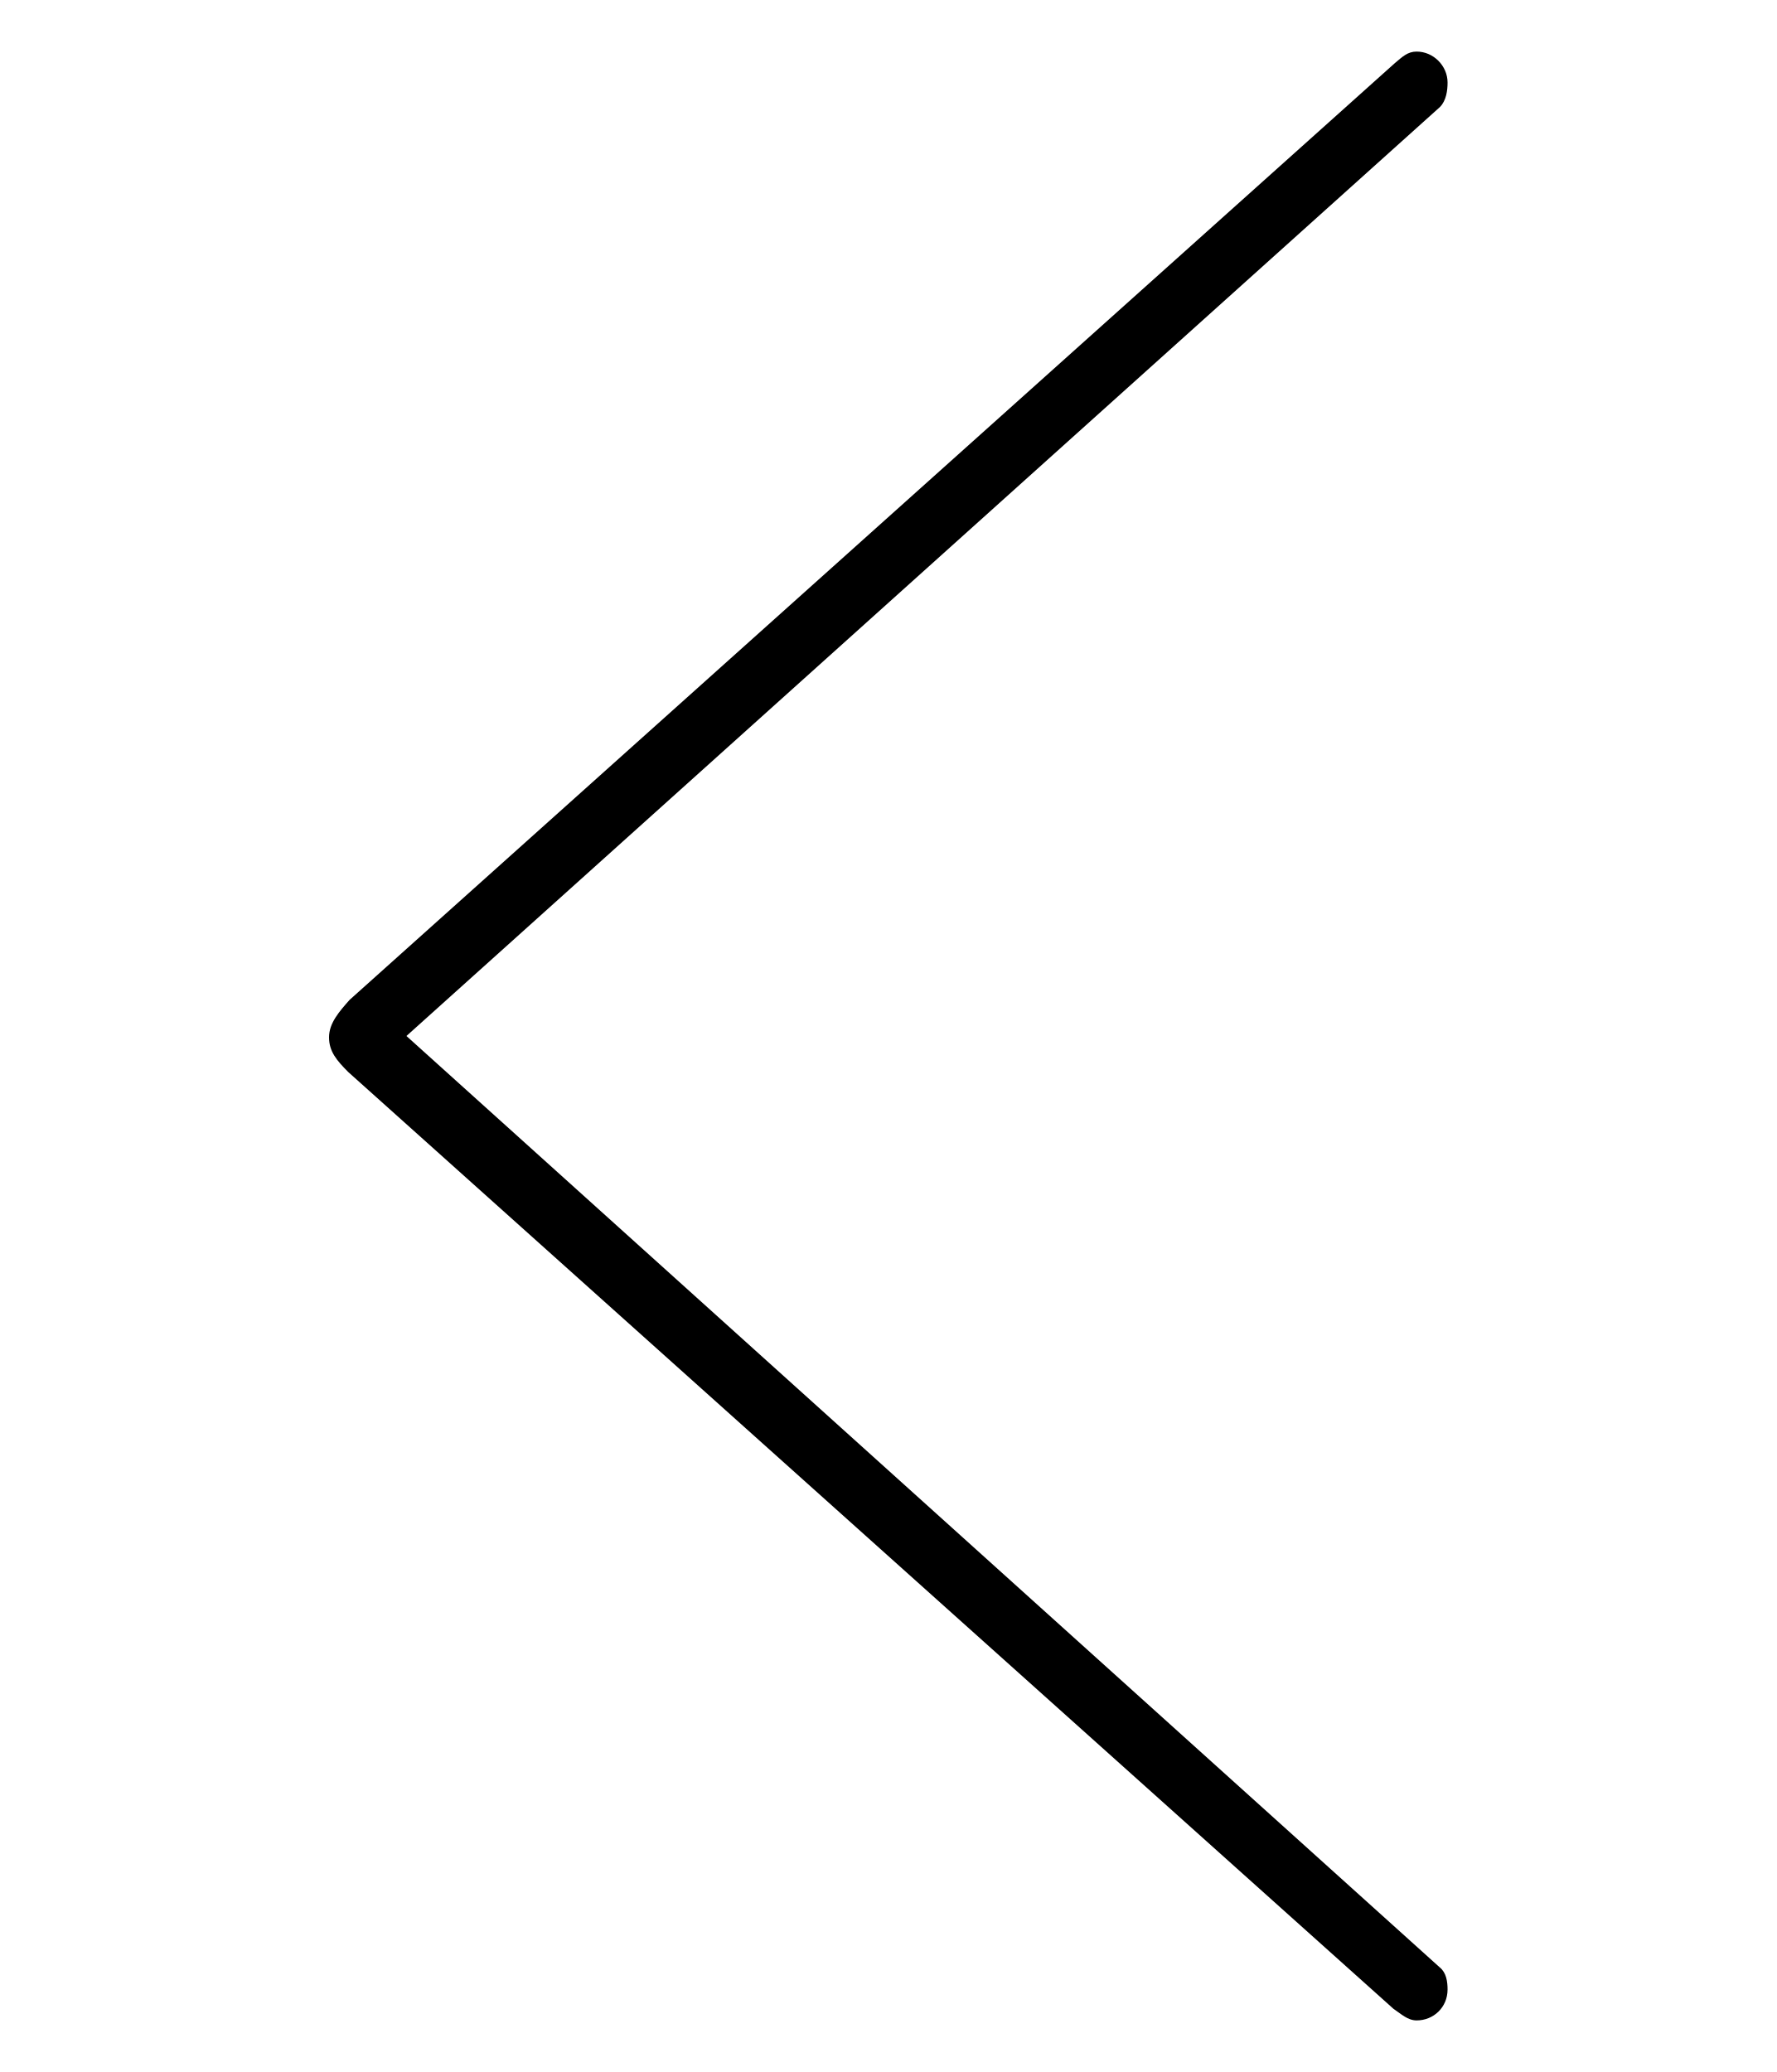
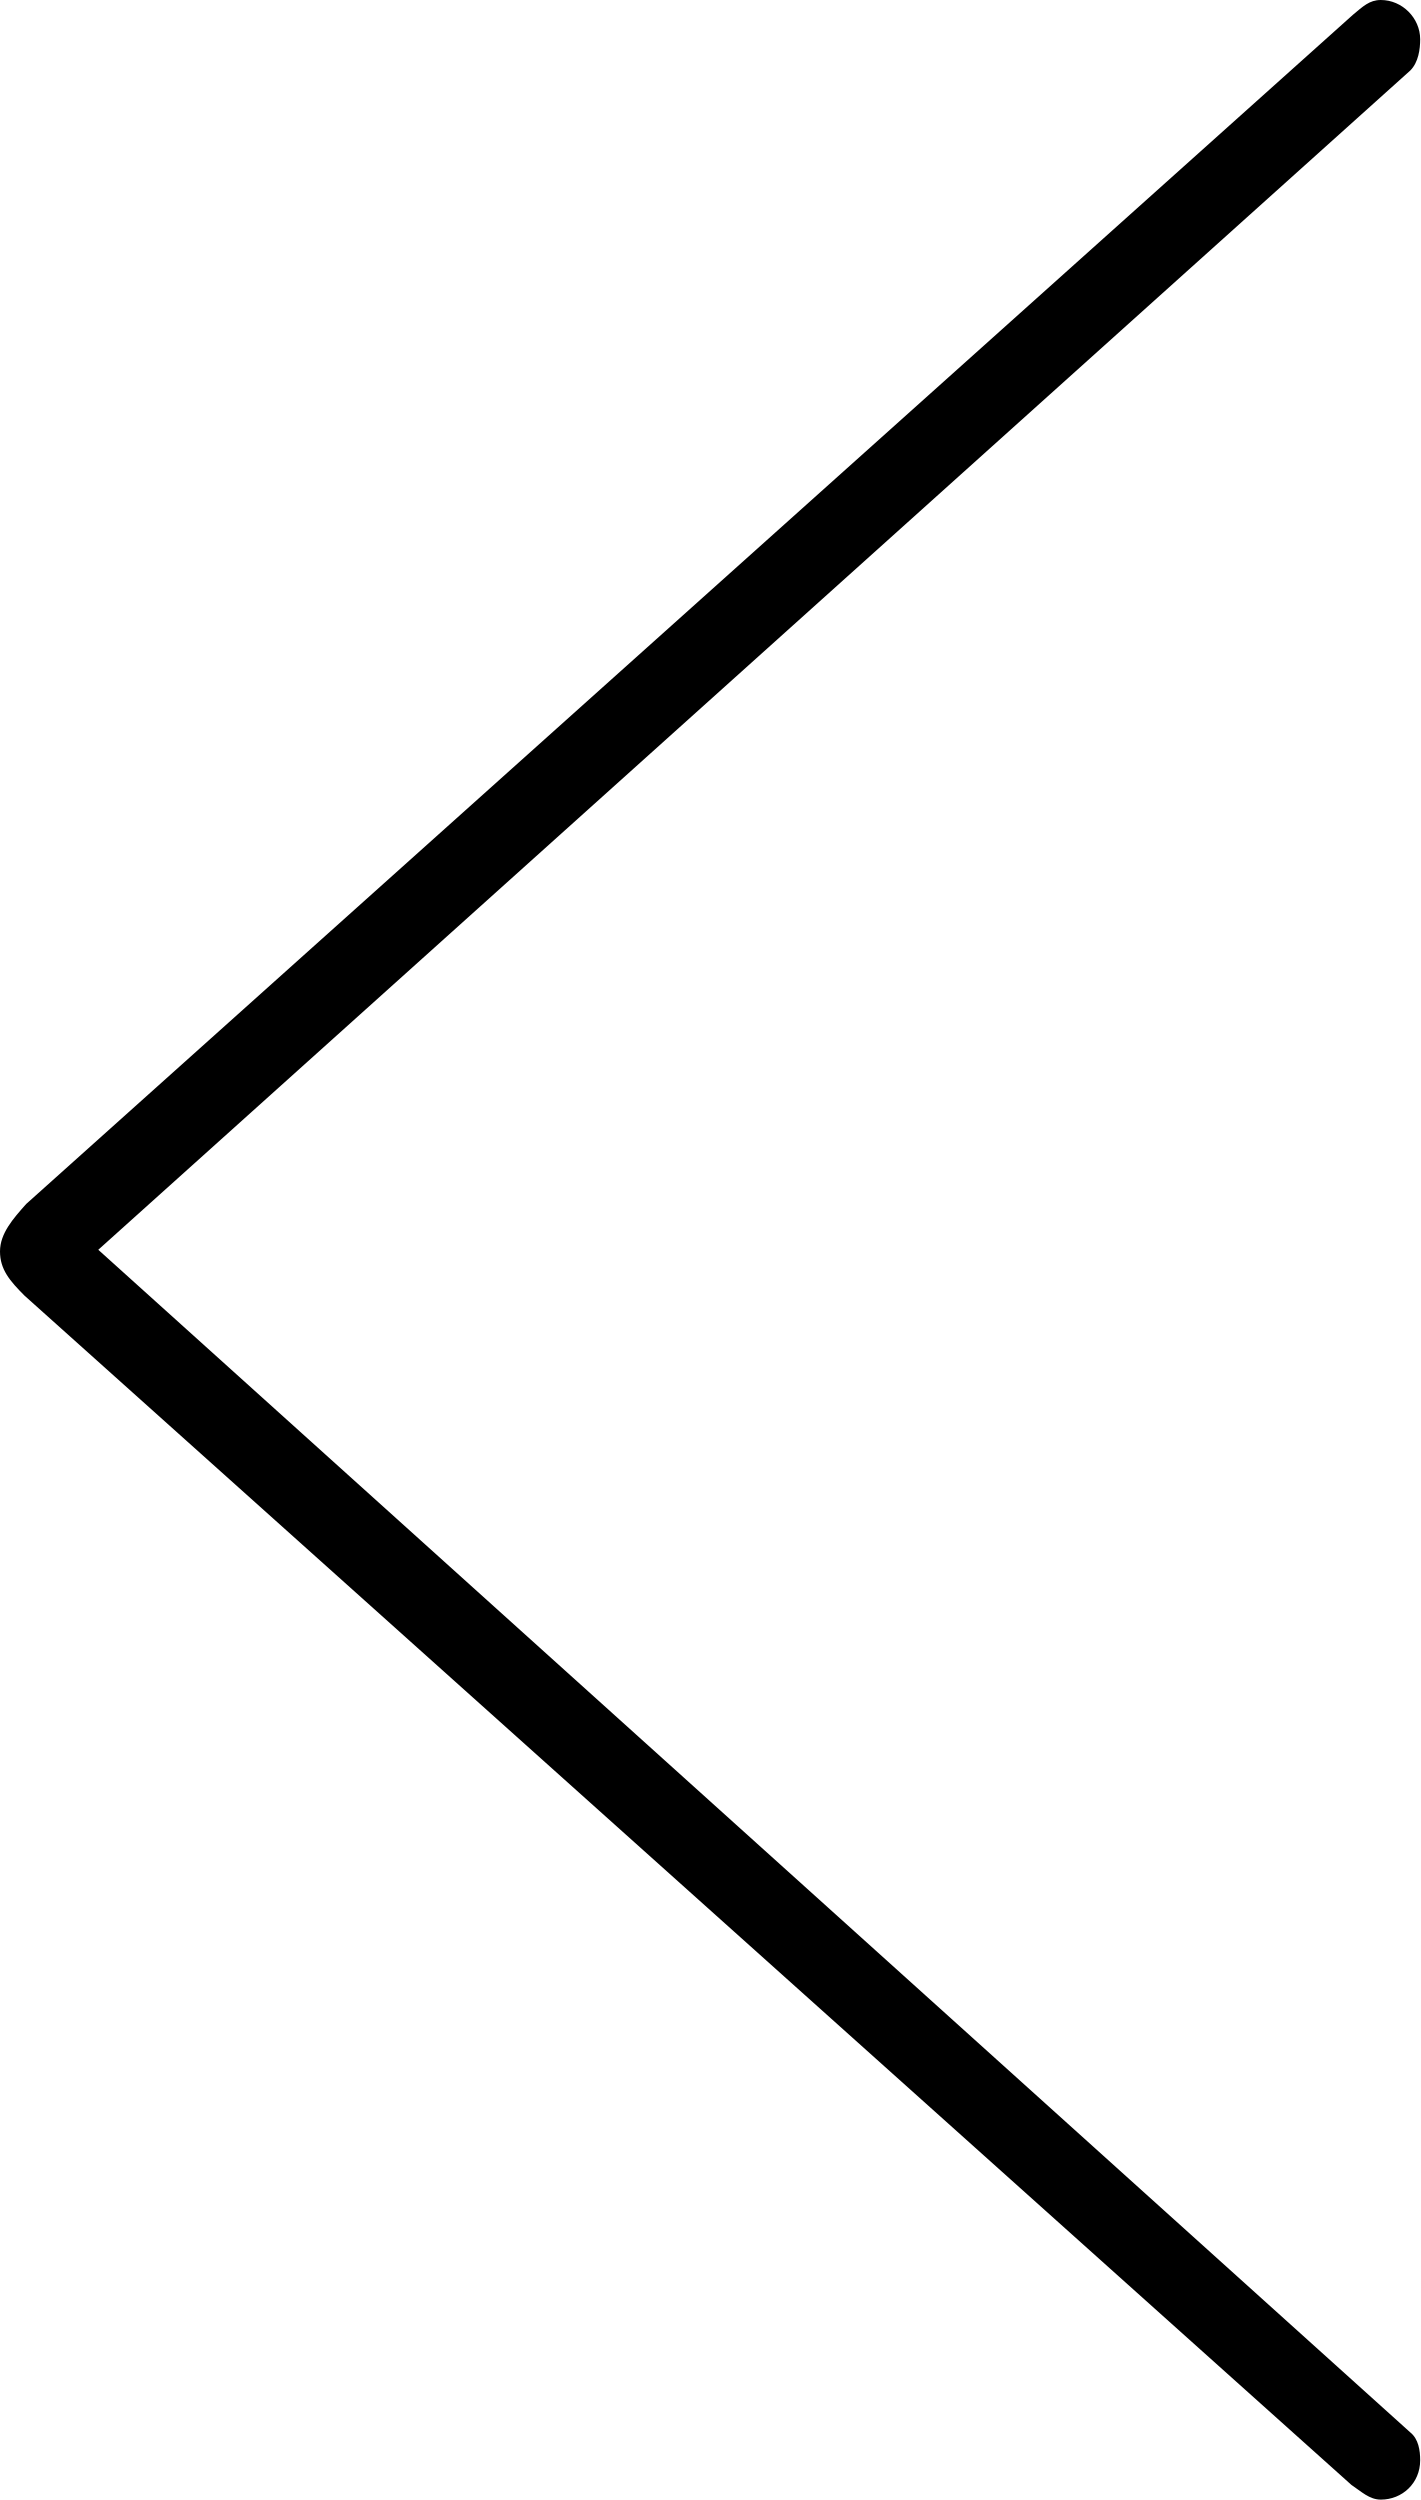
- <svg xmlns="http://www.w3.org/2000/svg" width="29.584px" height="34.504px" direction="ltr" version="1.1">
-   <g fill-rule="nonzero" transform="scale(1,-1) translate(0,-34.50391)">
-     <path fill-opacity="1.0" stroke-width="1.0" d="     M 23.203,1.053     C 23.332,0.967 23.439,0.859 23.59,0.859     C 23.869,0.859 24.105,1.074 24.105,1.375     C 24.105,1.504 24.084,1.654 23.977,1.74     L 6.768,17.252     L 23.977,32.721     C 24.084,32.828 24.105,33.0 24.105,33.129     C 24.105,33.408 23.869,33.645 23.59,33.645     C 23.439,33.645 23.354,33.559 23.225,33.451     L 5.822,17.854     C 5.65,17.66 5.479,17.467 5.479,17.23     C 5.479,16.994 5.607,16.844 5.801,16.65     Z " />
-   </g>
+ <svg xmlns="http://www.w3.org/2000/svg" viewBox="1 1.005 18.63 32.79">
+   <path d="M18.725 33.597C18.854 33.683 18.961 33.79 19.111 33.79 19.391 33.79 19.627 33.575 19.627 33.274 19.627 33.145 19.605 32.995 19.498 32.909L2.289 17.397 19.498 1.929C19.605 1.821 19.627 1.649 19.627 1.52 19.627 1.241 19.391 1.005 19.111 1.005 18.961 1.005 18.875 1.091 18.746 1.198L1.344 16.796C1.172 16.989 1 17.183 1 17.419 1 17.655 1.129 17.806 1.322 17.999Z" />
</svg>
